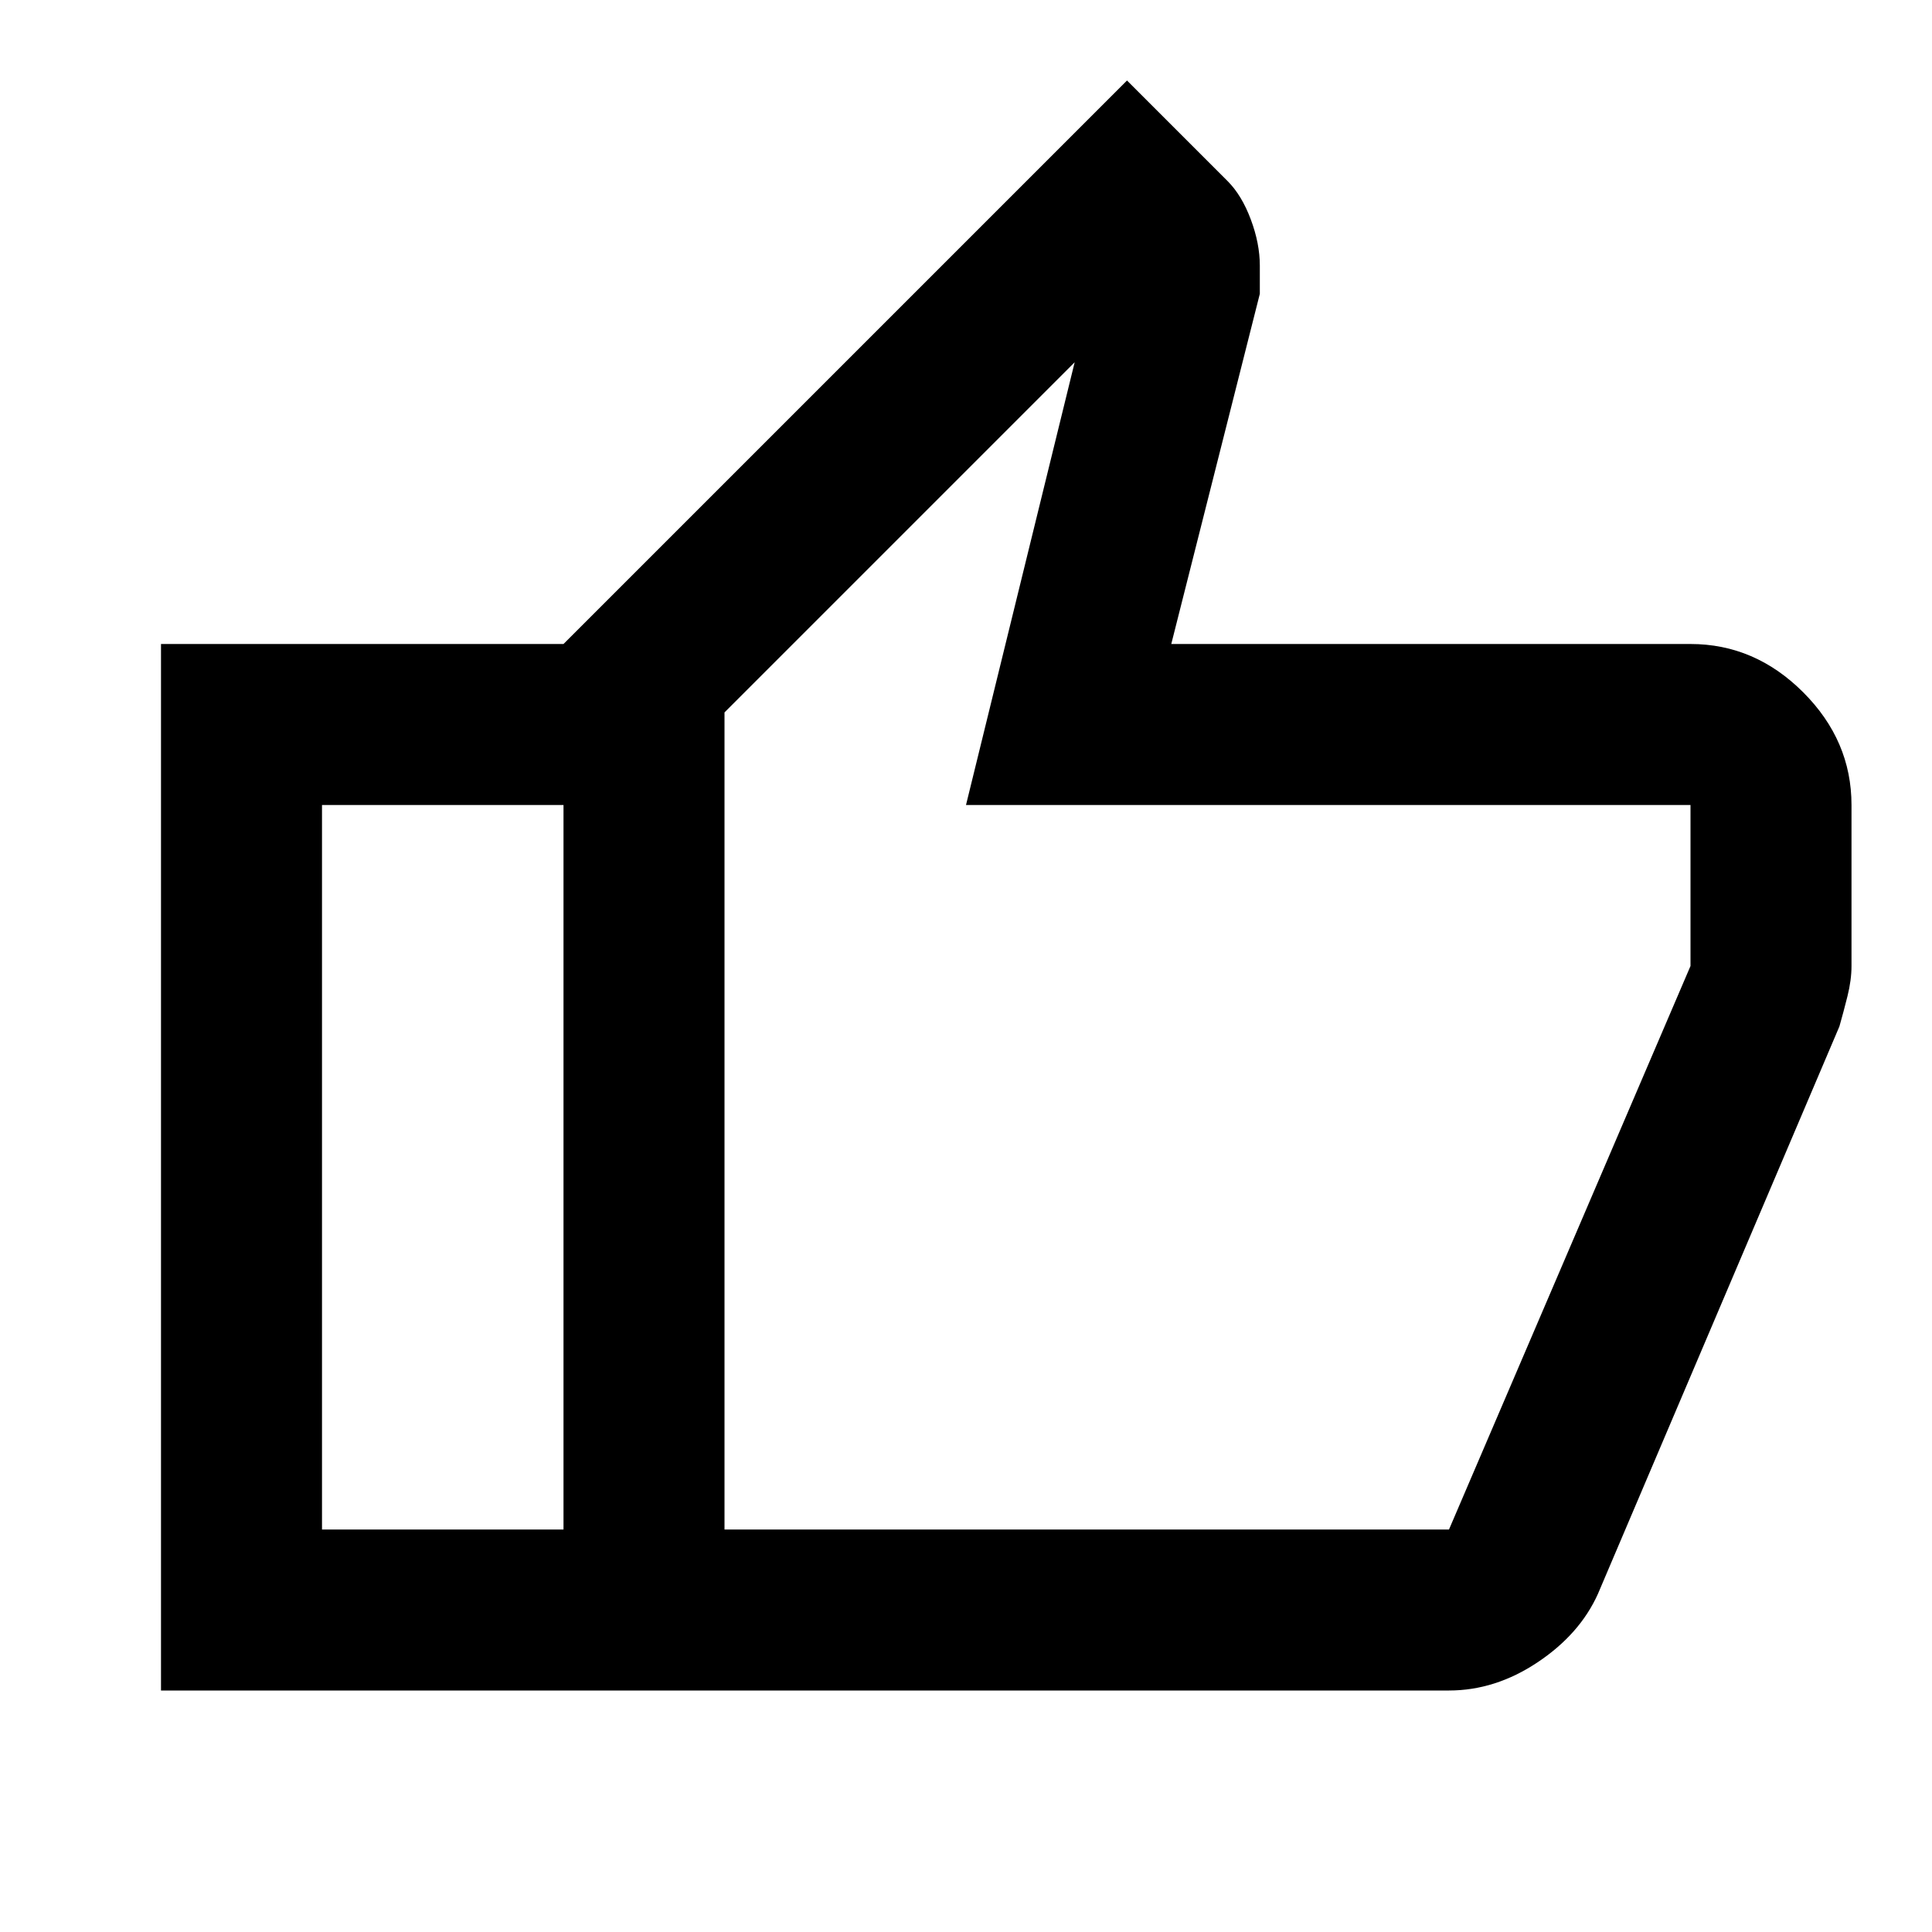
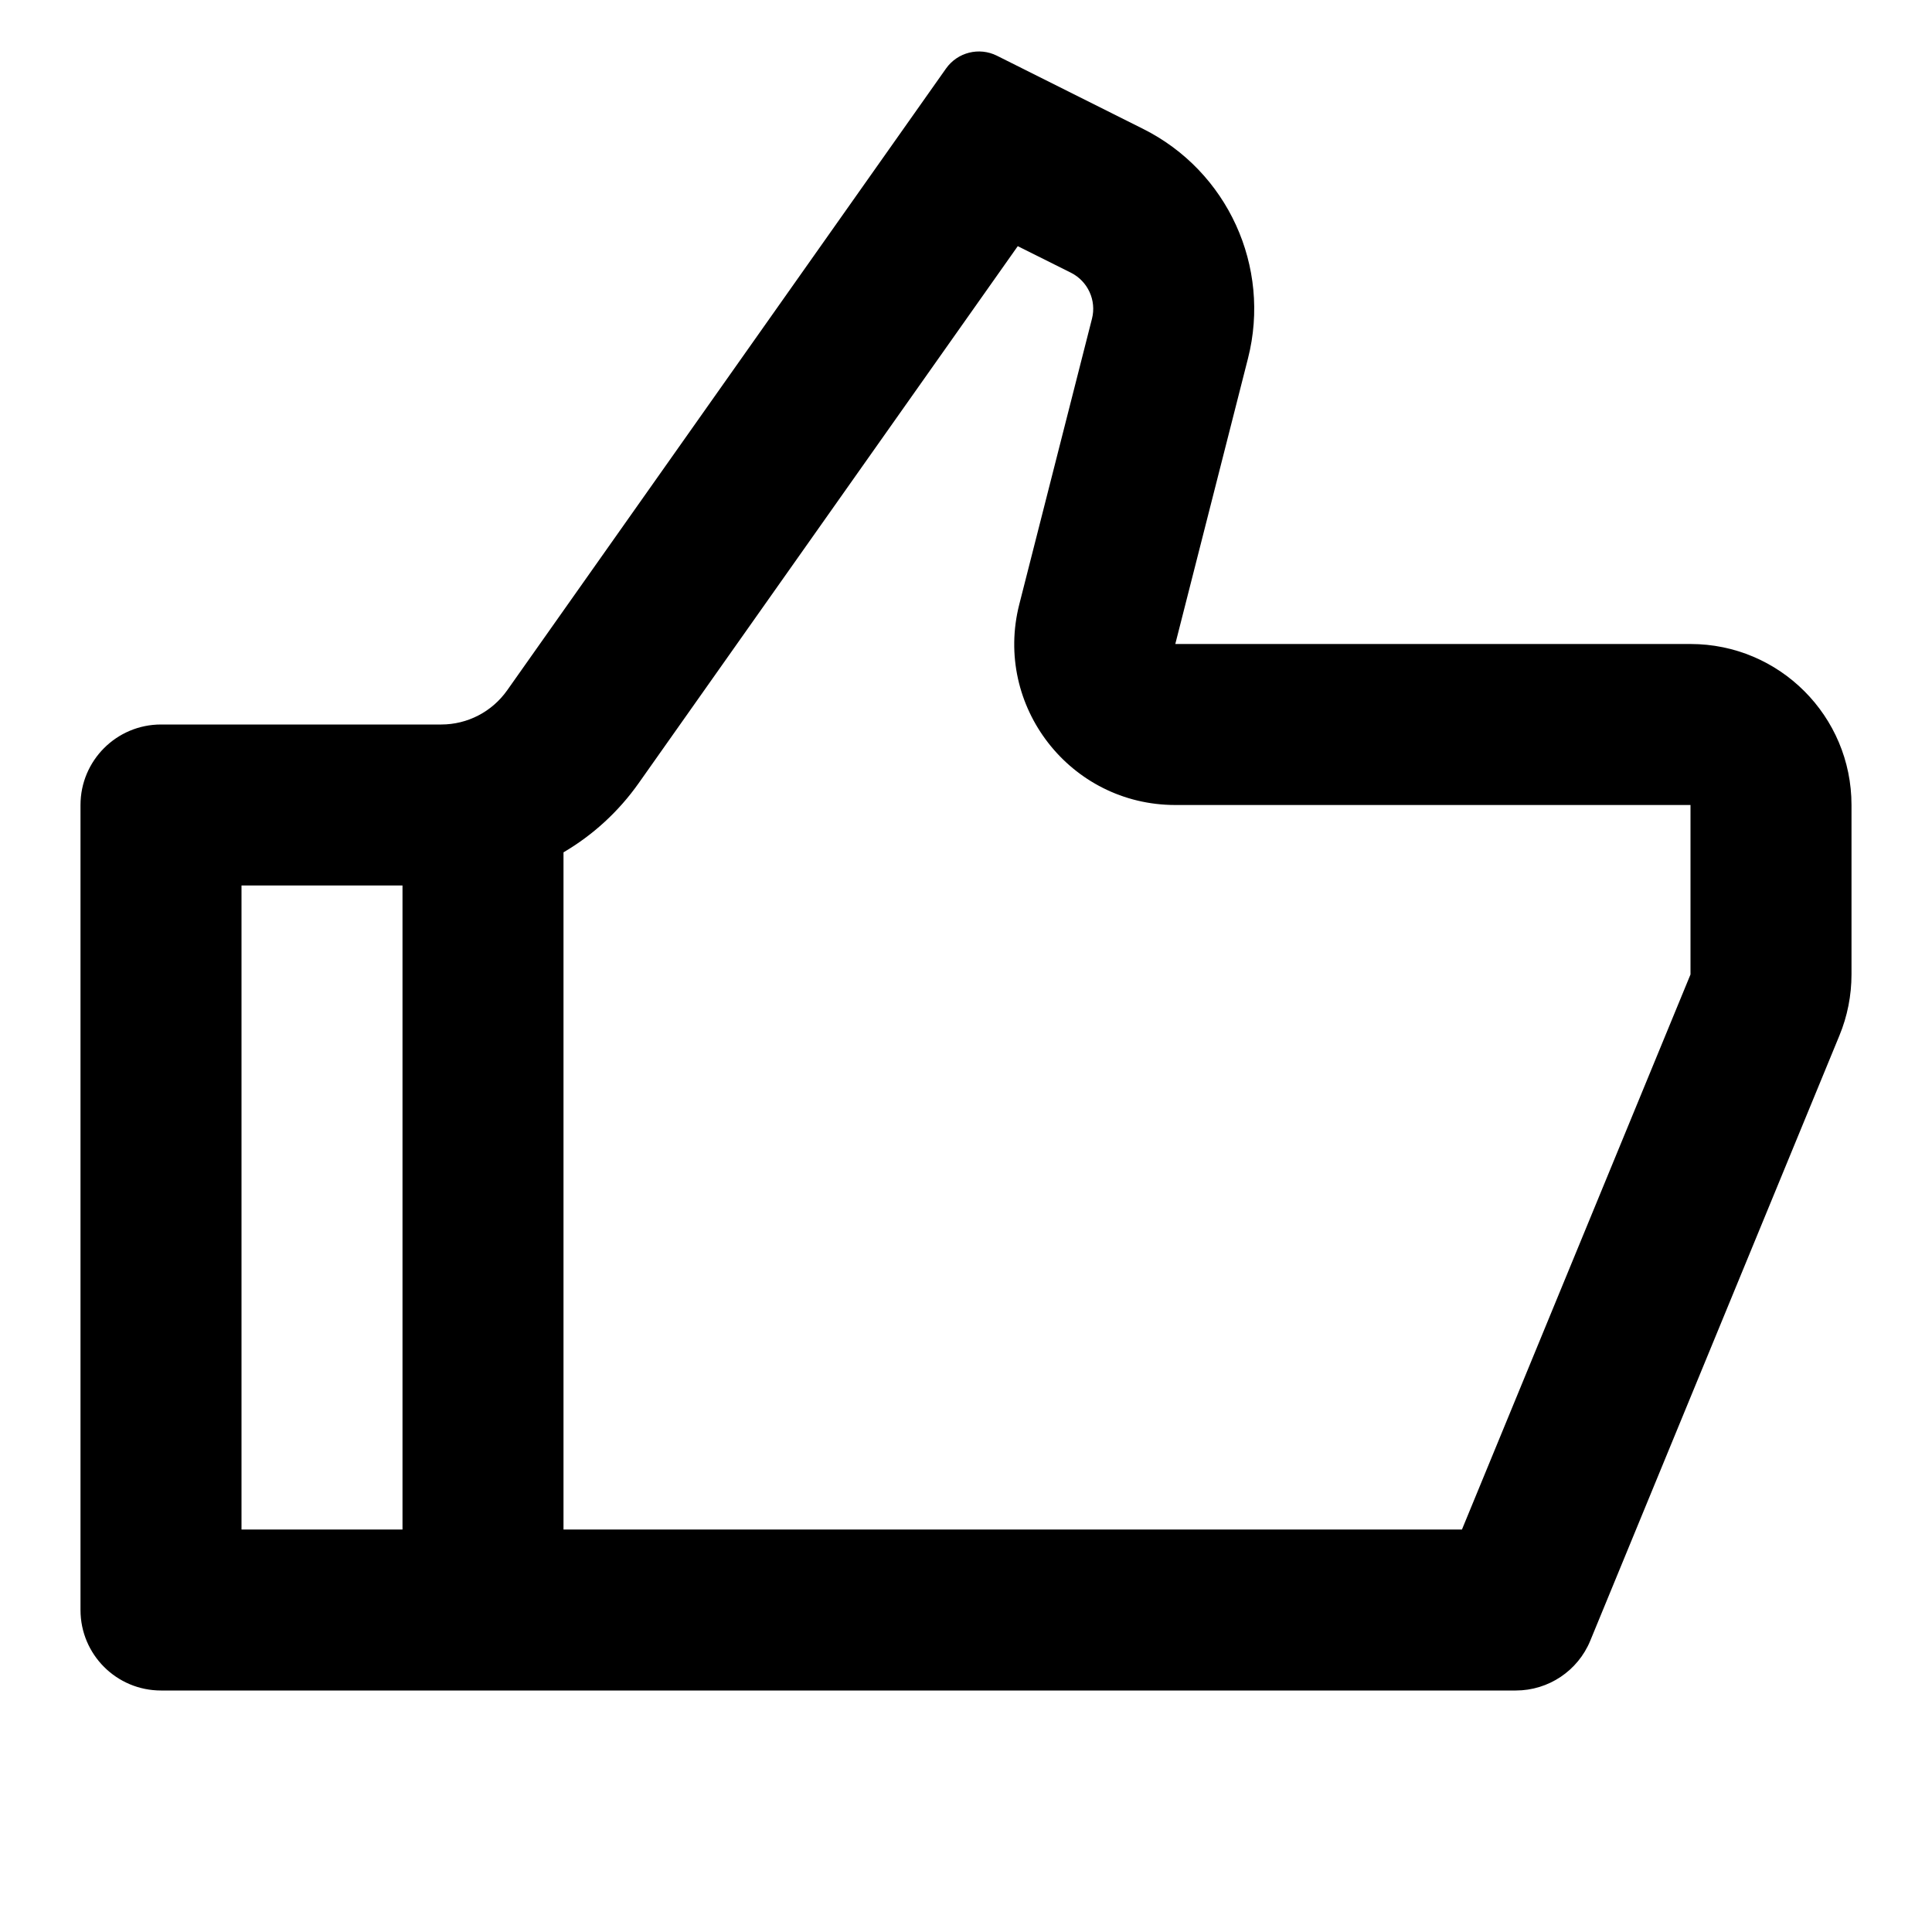
- <svg xmlns="http://www.w3.org/2000/svg" viewBox="0 -960 960 960" fill="currentColor">
-   <path d="M720-120H280v-520l280-280 50 50q7 7 11.5 19t4.5 23v14l-44 174h258q32 0 56 24t24 56v80q0 7-2 15t-4 15L794-168q-9 20-30 34t-44 14Zm-360-80h360l120-280v-80H480l54-220-174 174v406Zm0-406v406-406Zm-80-34v80H160v360h120v80H80v-520h200Z" />
+ <svg xmlns="http://www.w3.org/2000/svg" viewBox="0 0 24 24" data-license="Apache License 2.0" data-source="RemixIcon" fill="currentColor">
+   <path d="M14.6 8H21C22.105 8 23 8.896 23 10V12.105C23 12.366 22.949 12.625 22.849 12.866L19.755 20.381C19.601 20.756 19.235 21 18.83 21H2C1.448 21 1 20.553 1 20V10C1 9.448 1.448 9 2 9H5.482C5.807 9 6.111 8.842 6.299 8.577L11.752 0.851C11.895 0.649 12.163 0.582 12.384 0.692L14.198 1.6C15.25 2.125 15.793 3.313 15.503 4.452L14.6 8ZM7 10.588V19H18.161L21 12.105V10H14.6C13.295 10 12.34 8.771 12.662 7.507L13.565 3.959C13.623 3.731 13.514 3.494 13.304 3.388L12.643 3.058L7.933 9.73C7.683 10.084 7.363 10.375 7 10.588ZM5 11H3V19H5V11Z" />
</svg>
